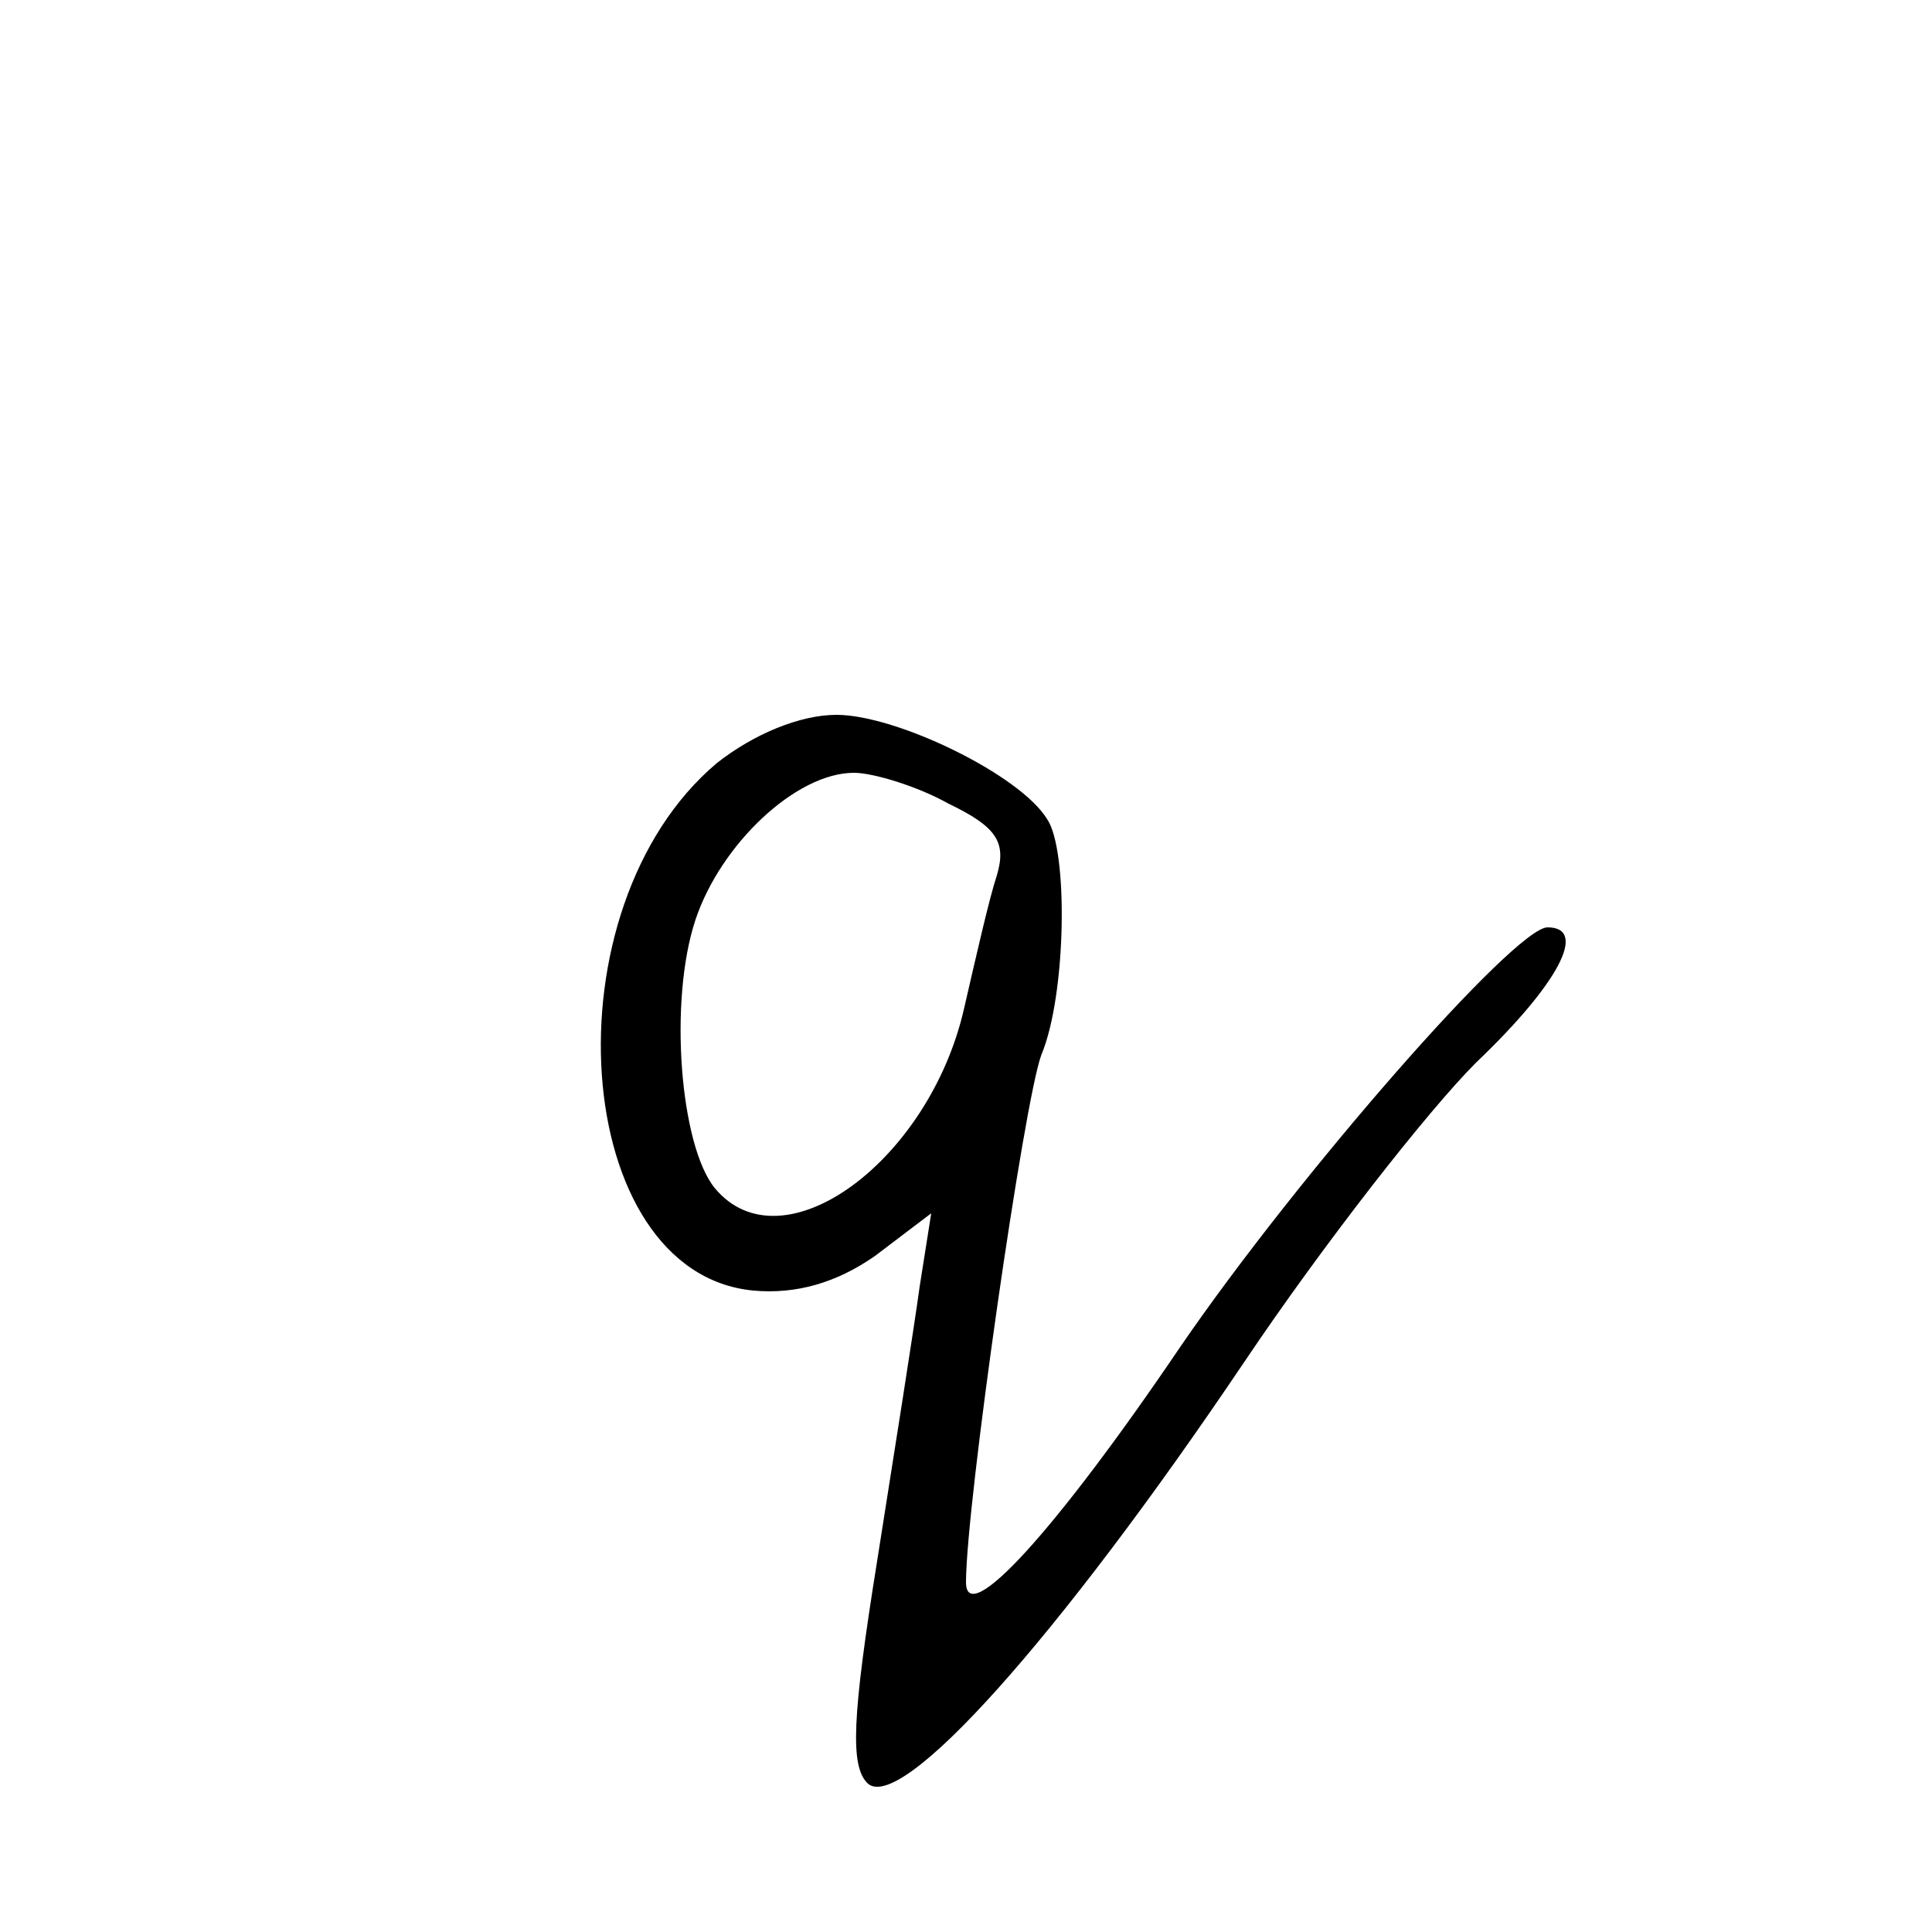
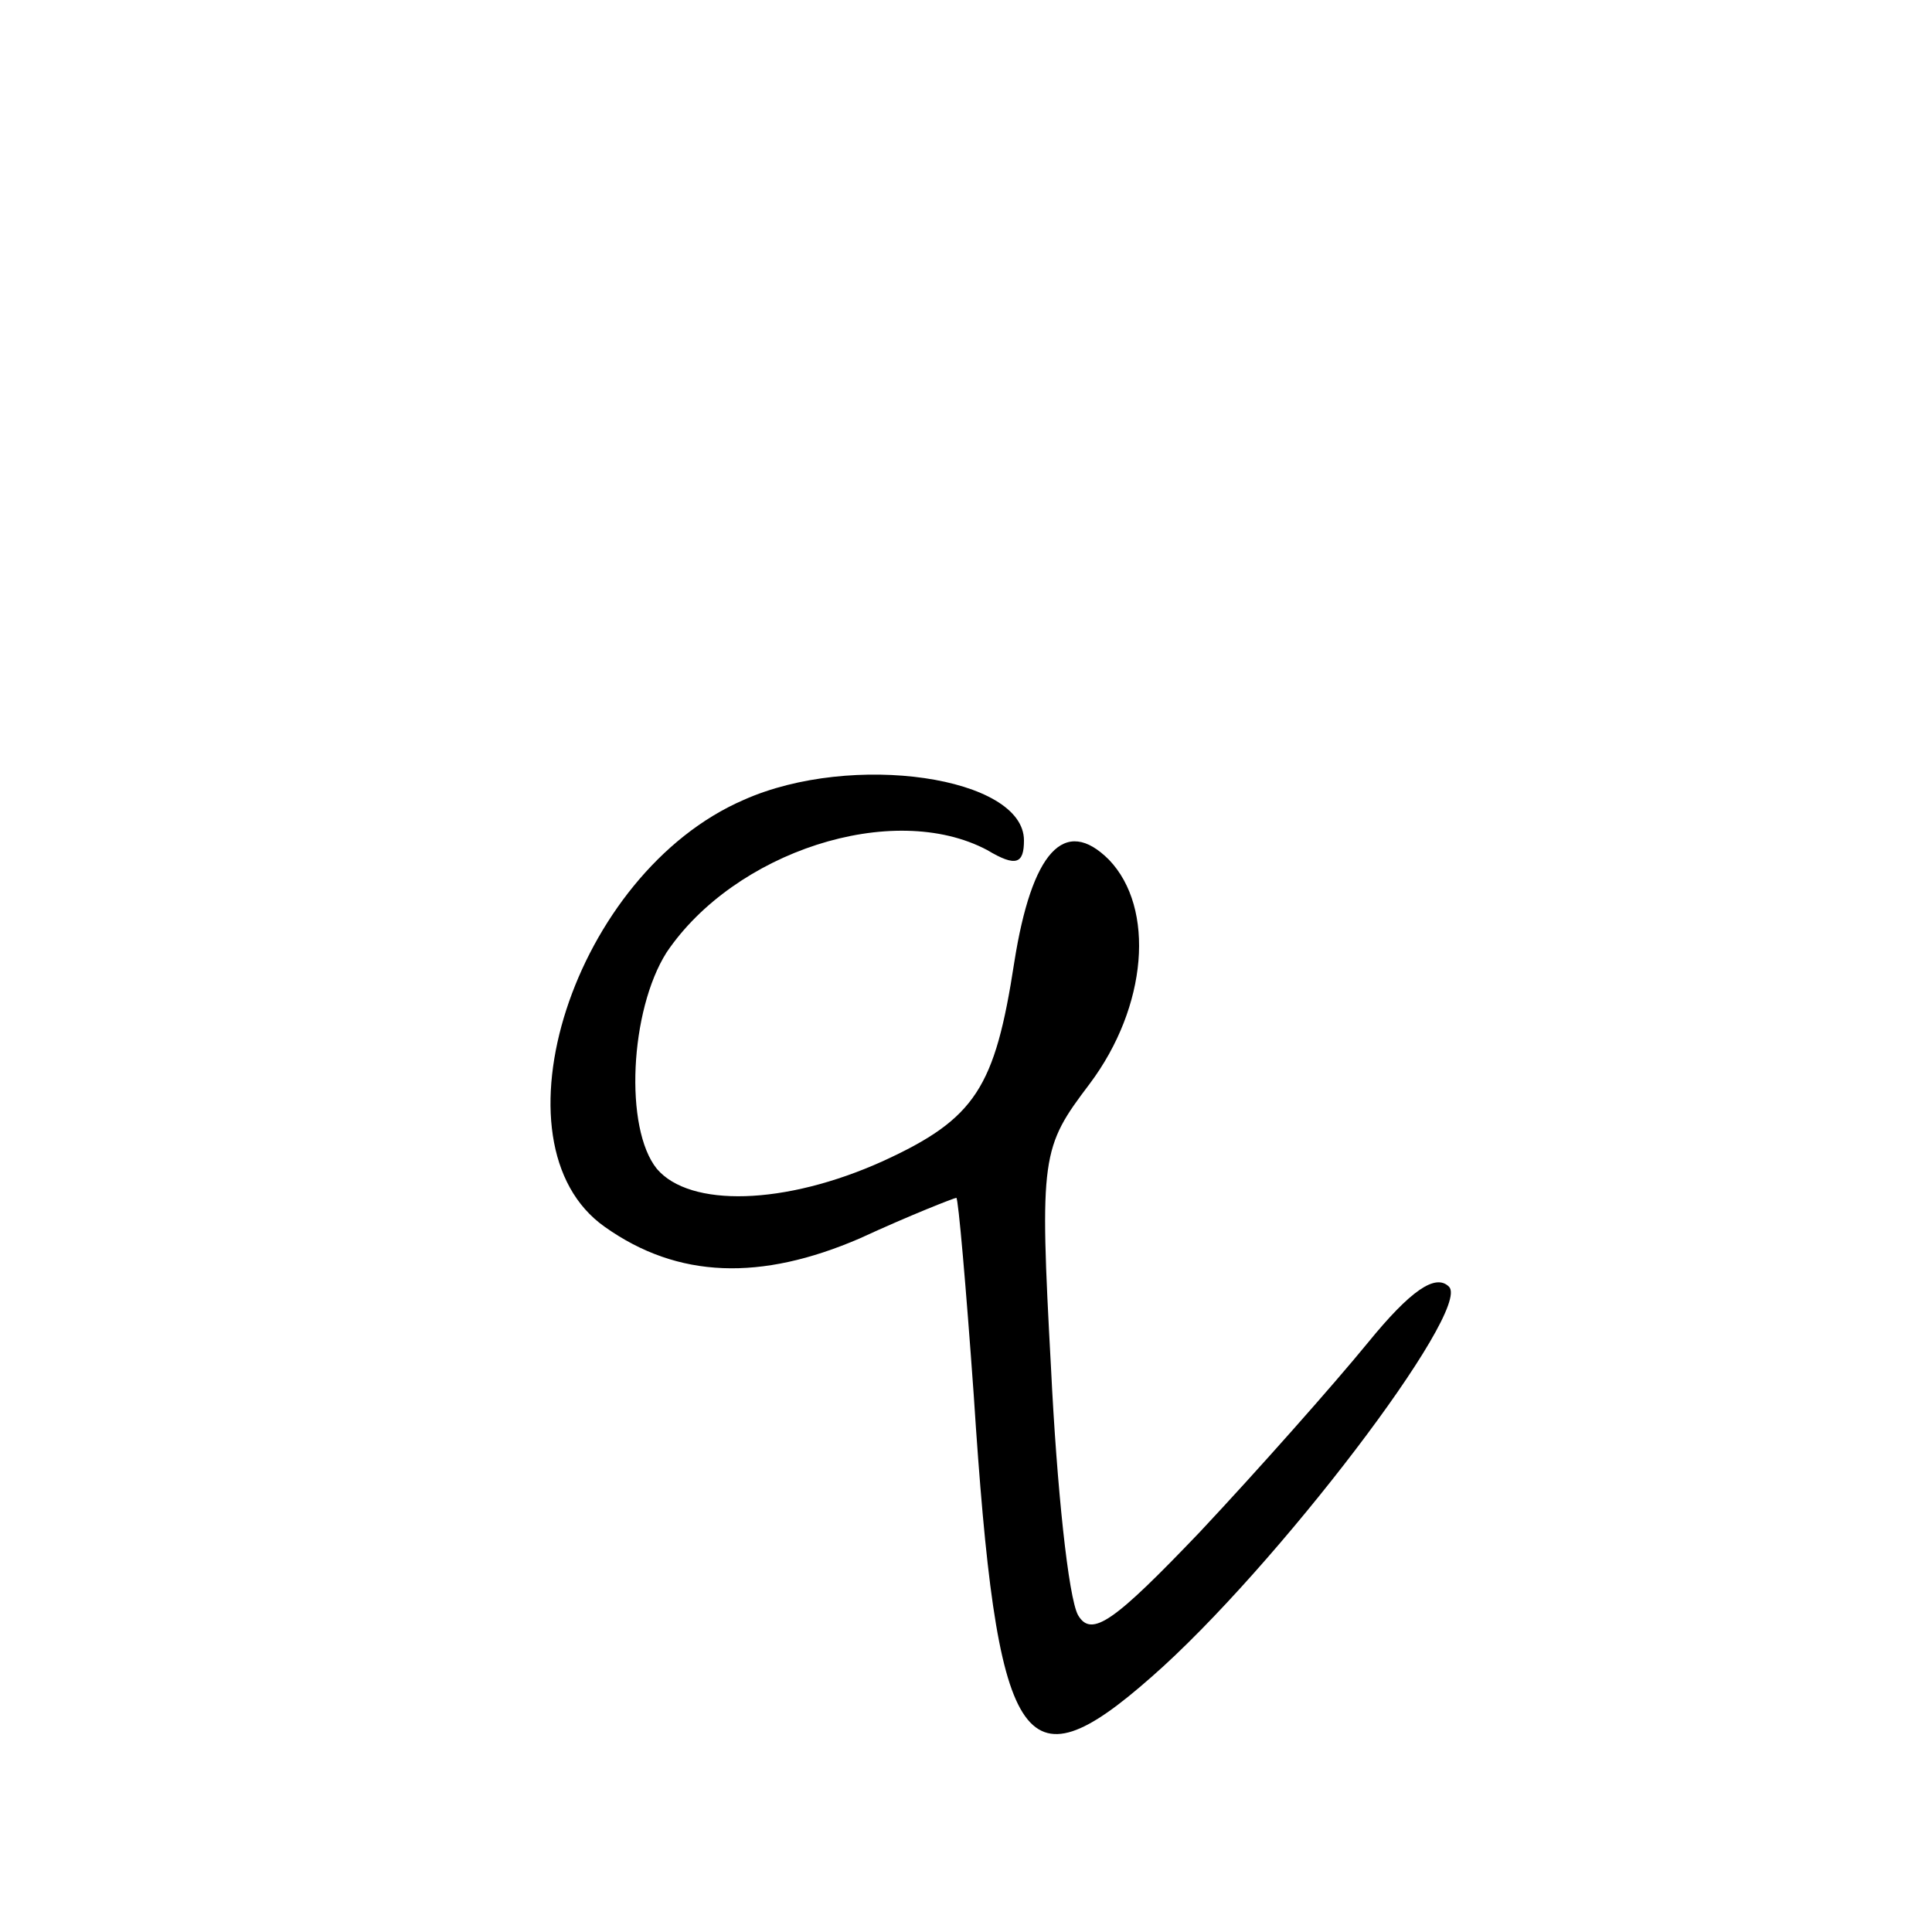
<svg xmlns="http://www.w3.org/2000/svg" version="1.0" width="100pt" height="100pt" viewBox="0 0 100 100" preserveAspectRatio="xMidYMid meet">
  <g transform="translate(0,100) scale(0.1,-0.1)" fill="#000000" stroke="none">
-     <path d="M371 605 c-89 -75 -76 -264 19 -273 22 -2 43 4 63 18 l29 22 -6 -38 c-3 -22 -13 -85 -22 -142 -13 -81 -14 -106 -5 -115 17 -16 98 74 195 218 41 61 95 130 120 155 43 41 58 70 37 70 -17 0 -129 -128 -190 -217 -65 -96 -111 -146 -111 -122 0 40 30 249 39 273 13 31 14 106 3 122 -14 23 -78 54 -109 54 -19 0 -43 -10 -62 -25z m120 -21 c25 -12 30 -20 25 -37 -4 -12 -11 -43 -17 -69 -18 -79 -94 -135 -129 -93 -18 22 -24 97 -10 139 13 39 52 76 82 76 10 0 33 -7 49 -16z" />
+     <path d="M385 586 c-88 -38 -133 -178 -72 -221 38 -27 81 -28 132 -6 26 12 49 21 50 21 1 0 5 -46 9 -102 12 -185 25 -205 92 -146 64 56 166 190 154 202 -7 7 -20 -2 -42 -29 -18 -22 -57 -66 -87 -98 -44 -46 -56 -55 -63 -43 -5 9 -11 66 -14 128 -6 110 -5 114 20 147 30 40 34 91 10 116 -23 23 -40 4 -49 -53 -10 -65 -20 -81 -68 -103 -51 -23 -100 -24 -117 -4 -17 21 -14 82 5 112 35 52 117 79 166 53 15 -9 19 -7 19 5 0 33 -89 46 -145 21z" />
  </g>
</svg>
